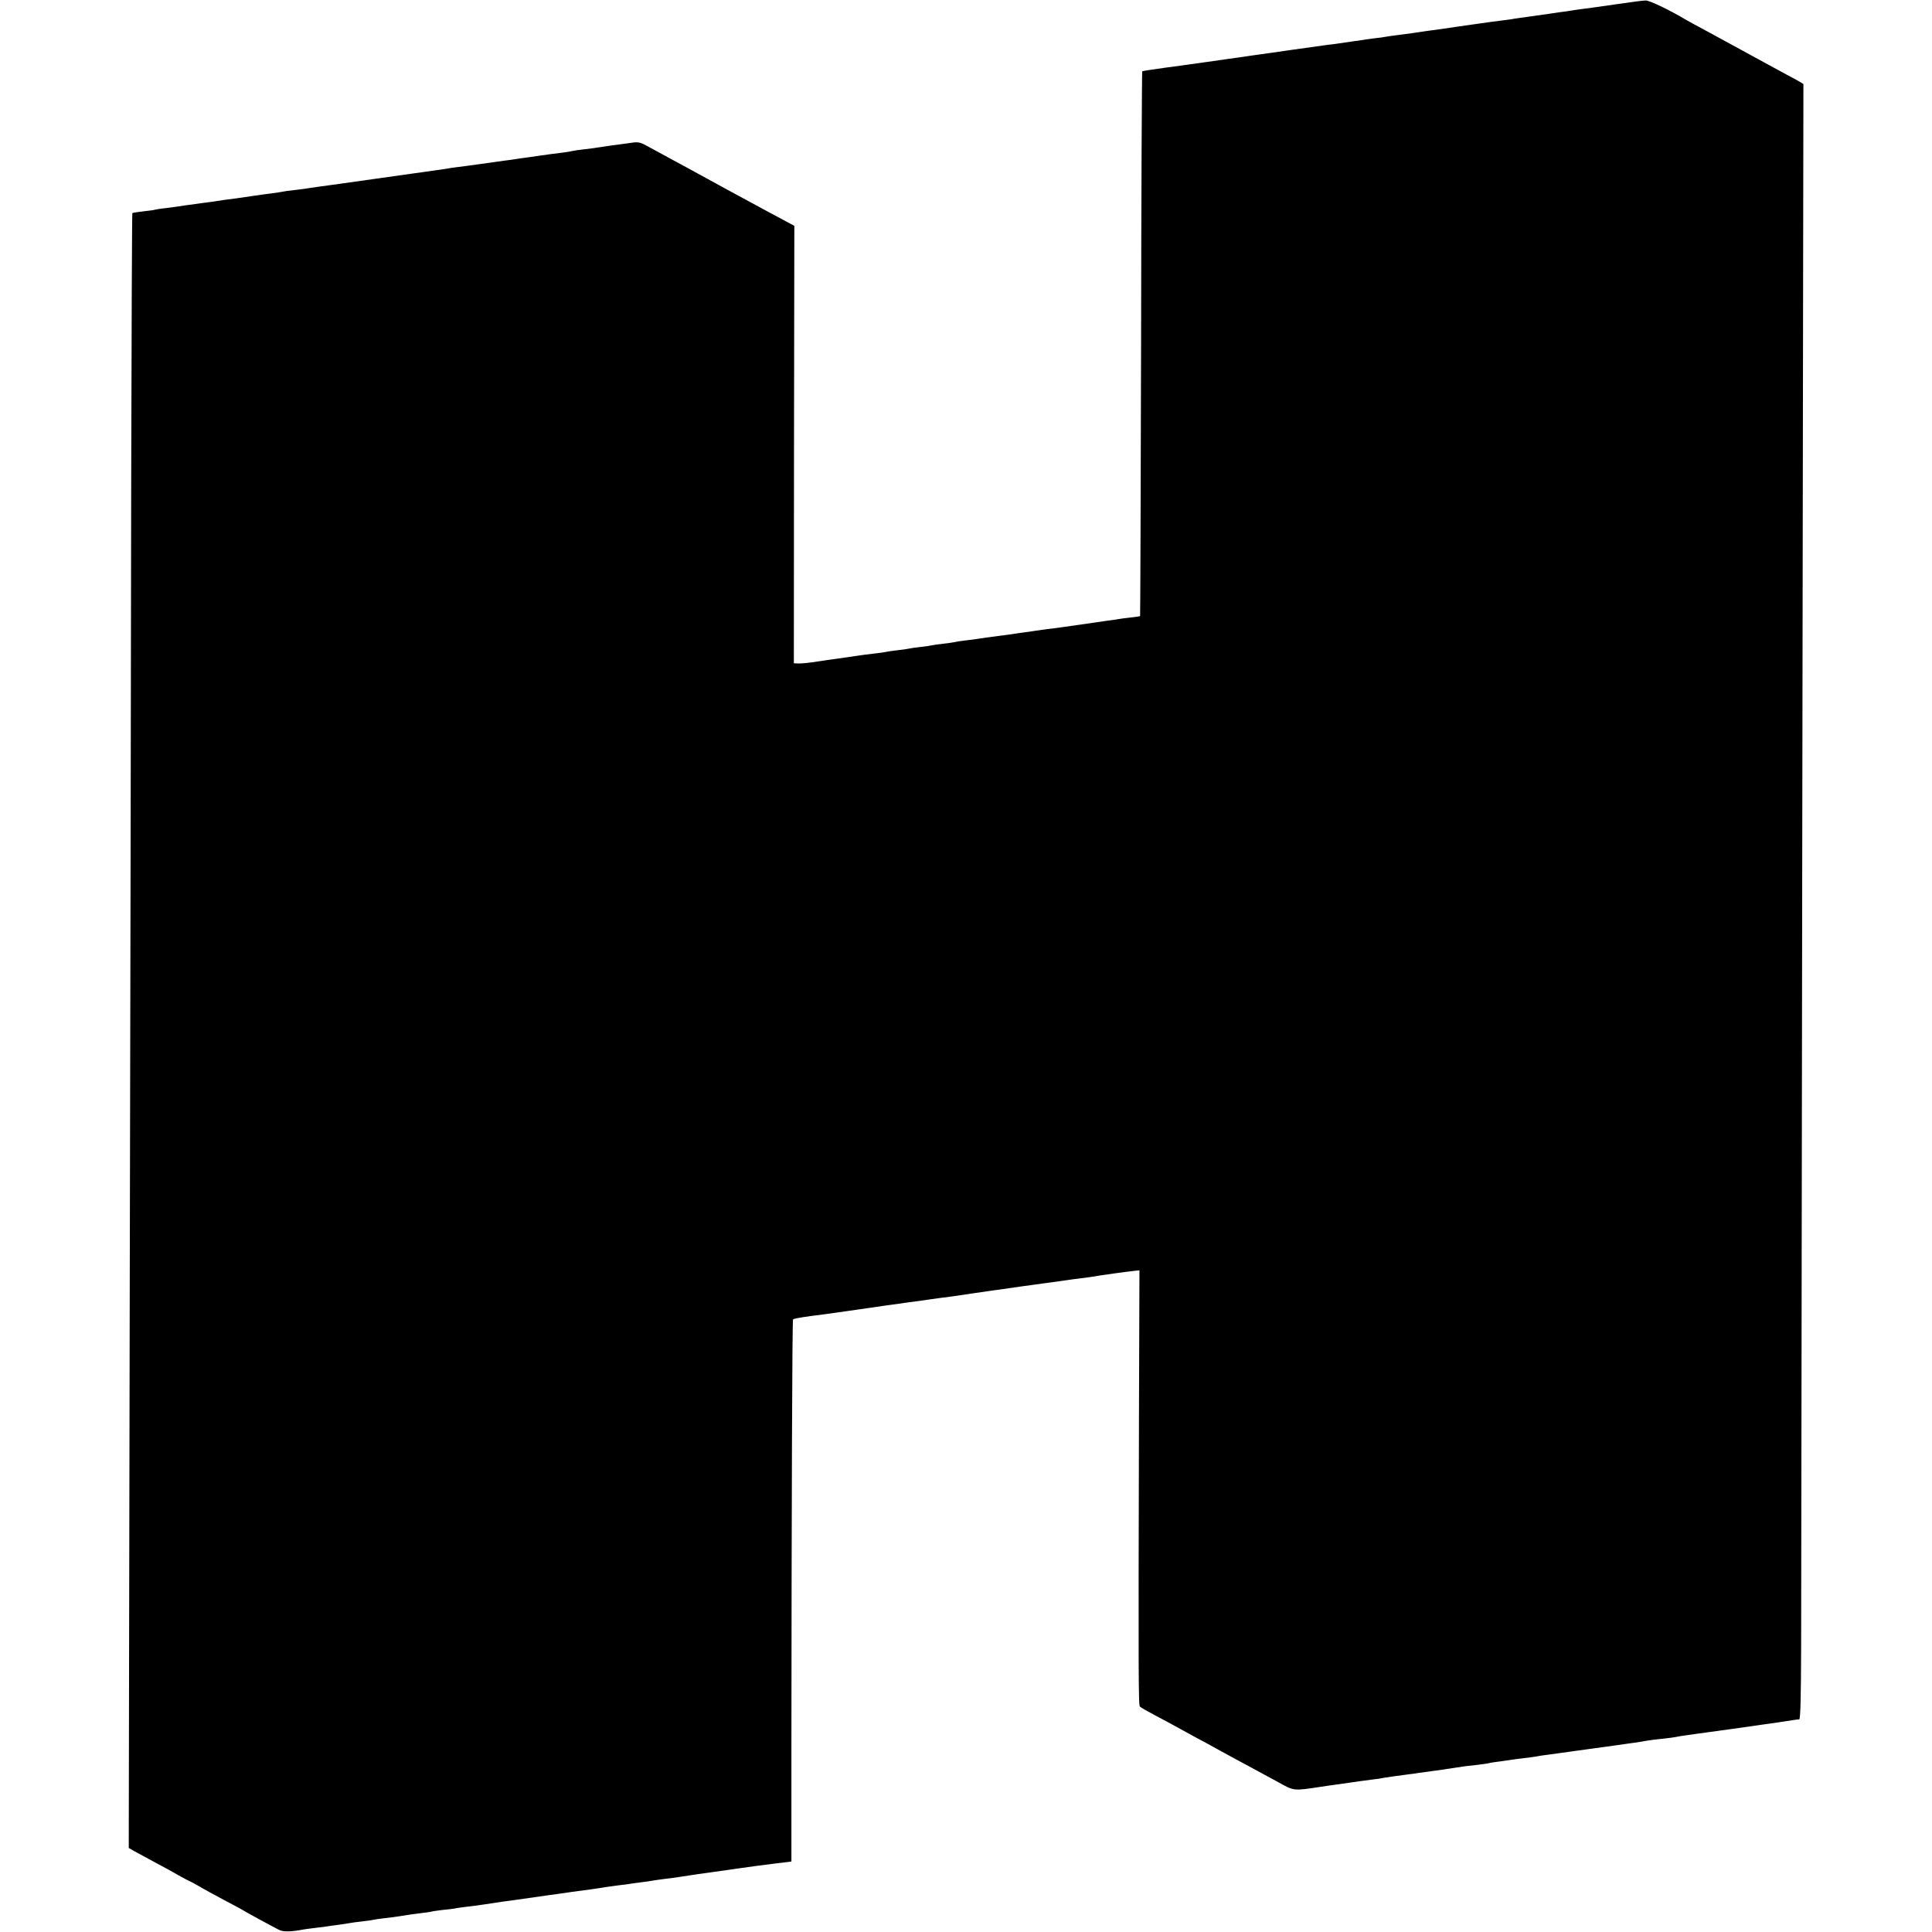
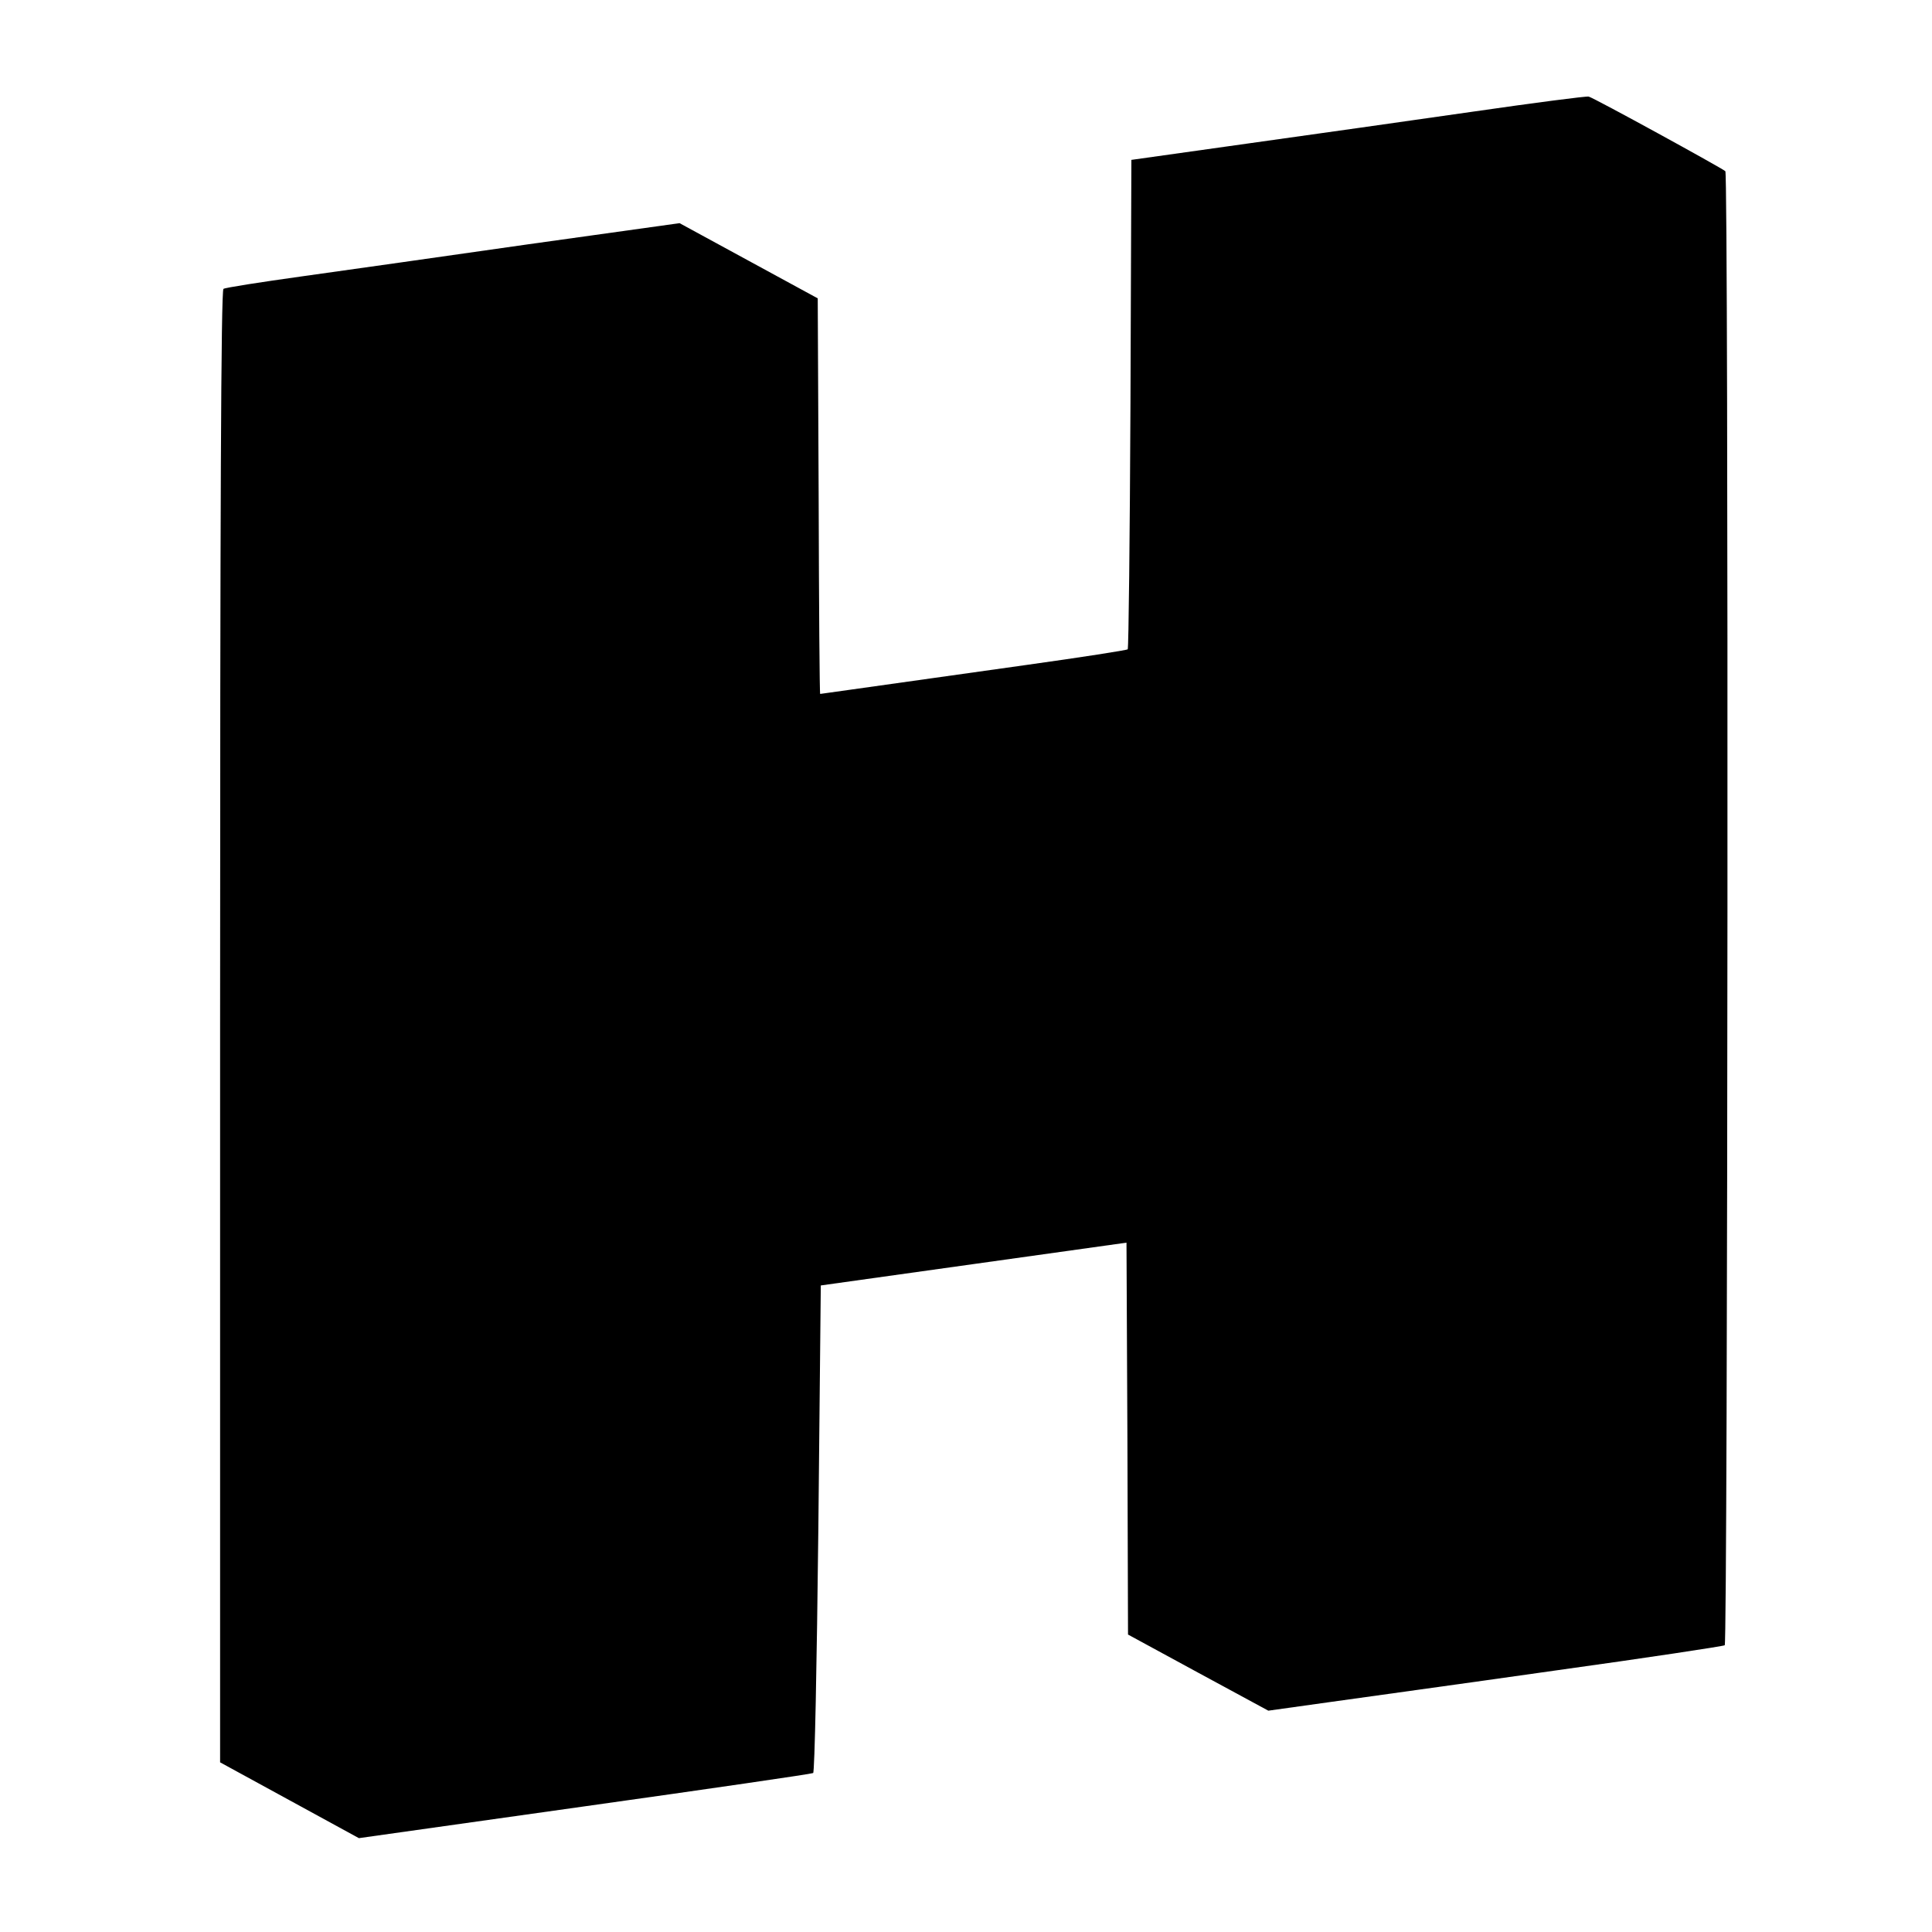
- <svg xmlns="http://www.w3.org/2000/svg" version="1.0" width="1184pt" height="1184pt" viewBox="0 0 1184 1184" preserveAspectRatio="xMidYMid meet">
-   <g transform="translate(0,1184) scale(0.1,-0.1)" fill="#000000" stroke="none">
-     <path d="M9905 11814 c-82 -12 -173 -25 -201 -28 -29 -4 -60 -8 -70 -10 -11 -2 -41 -7 -69 -10 -27 -4 -61 -9 -75 -11 -14 -2 -61 -9 -106 -15 -44 -6 -90 -12 -101 -14 -11 -3 -44 -7 -74 -11 -56 -7 -72 -9 -149 -20 -25 -4 -56 -8 -70 -10 -14 -2 -45 -6 -70 -10 -80 -12 -94 -14 -140 -20 -25 -3 -56 -8 -70 -10 -26 -4 -74 -11 -145 -20 -22 -2 -51 -7 -65 -9 -14 -3 -49 -8 -79 -11 -30 -4 -61 -8 -70 -10 -9 -1 -41 -6 -71 -10 -30 -4 -64 -9 -75 -11 -11 -2 -42 -6 -70 -9 -27 -4 -124 -17 -215 -30 -91 -13 -185 -27 -210 -30 -25 -3 -56 -8 -70 -10 -14 -2 -45 -7 -70 -10 -25 -3 -56 -8 -70 -10 -14 -2 -61 -9 -106 -15 -44 -6 -89 -12 -100 -14 -10 -2 -80 -11 -154 -21 -74 -10 -137 -20 -140 -22 -2 -2 -6 -754 -7 -1670 -2 -917 -5 -1668 -6 -1669 -1 -1 -27 -5 -57 -8 -30 -3 -64 -8 -75 -10 -11 -2 -42 -7 -70 -10 -27 -4 -61 -9 -75 -11 -21 -3 -113 -16 -210 -30 -14 -2 -50 -7 -80 -10 -30 -4 -62 -9 -71 -10 -9 -2 -40 -6 -69 -10 -29 -4 -60 -8 -69 -10 -9 -1 -38 -6 -66 -9 -79 -10 -138 -18 -160 -22 -11 -2 -42 -6 -70 -9 -27 -3 -57 -8 -65 -10 -8 -2 -40 -7 -70 -10 -30 -3 -62 -8 -70 -10 -8 -2 -40 -7 -70 -10 -30 -3 -62 -8 -70 -10 -8 -2 -40 -7 -70 -10 -30 -3 -62 -8 -70 -10 -8 -2 -40 -7 -70 -10 -30 -3 -82 -10 -115 -15 -33 -5 -82 -12 -110 -16 -27 -3 -84 -12 -126 -18 -42 -7 -91 -12 -110 -12 l-34 1 1 1340 2 1341 -166 89 c-202 109 -281 152 -487 265 -27 15 -81 44 -120 65 -38 21 -94 51 -123 67 -44 25 -60 29 -95 24 -23 -3 -62 -9 -87 -12 -25 -3 -70 -9 -100 -14 -30 -5 -80 -12 -110 -15 -30 -3 -62 -8 -70 -10 -8 -2 -35 -7 -60 -10 -43 -5 -96 -12 -150 -20 -14 -2 -45 -6 -70 -10 -25 -3 -56 -8 -70 -10 -14 -2 -43 -7 -65 -9 -22 -3 -89 -12 -150 -21 -60 -8 -128 -18 -150 -20 -22 -3 -51 -7 -65 -10 -14 -2 -45 -7 -70 -10 -25 -4 -56 -8 -70 -10 -14 -2 -43 -6 -65 -9 -22 -3 -121 -17 -220 -31 -99 -14 -198 -28 -220 -31 -22 -3 -51 -7 -65 -9 -14 -2 -47 -6 -73 -10 -27 -4 -57 -8 -67 -10 -11 -2 -45 -6 -77 -10 -32 -3 -65 -8 -73 -10 -8 -2 -37 -6 -65 -10 -27 -3 -77 -10 -110 -15 -97 -14 -127 -19 -180 -25 -27 -4 -63 -9 -80 -12 -16 -2 -43 -6 -60 -8 -82 -11 -132 -18 -149 -21 -10 -2 -44 -6 -75 -10 -31 -3 -58 -8 -61 -9 -3 -2 -34 -6 -70 -10 -36 -4 -67 -9 -69 -11 -2 -2 -5 -743 -7 -1646 -1 -904 -5 -3157 -9 -5008 l-6 -3365 33 -19 c18 -10 71 -39 118 -64 47 -25 116 -62 153 -84 38 -21 70 -38 72 -38 2 0 26 -13 52 -28 26 -16 98 -55 158 -87 61 -32 115 -61 120 -65 10 -7 170 -94 217 -118 26 -12 74 -11 151 4 10 2 45 6 76 10 31 3 65 8 76 10 11 2 40 6 65 9 25 3 54 8 65 10 11 2 45 7 75 10 30 3 62 8 70 10 8 2 40 7 70 10 30 3 80 10 110 15 30 5 77 12 105 15 27 3 57 7 65 9 8 3 40 7 71 11 31 3 66 7 76 9 11 3 44 7 74 11 30 3 81 10 114 15 33 5 77 12 98 15 20 3 54 7 75 10 145 21 182 26 217 31 22 2 51 7 65 9 14 2 45 6 70 10 58 7 191 26 210 30 8 1 44 6 80 11 36 4 67 8 70 9 3 1 32 5 65 9 32 4 67 9 76 11 9 2 40 6 70 10 47 5 131 18 209 30 14 2 43 6 65 9 22 3 92 13 155 22 63 9 124 17 135 19 11 1 64 8 118 15 l97 12 0 687 c1 1504 5 2630 10 2635 6 5 37 11 110 21 25 3 63 8 85 11 22 3 51 7 65 9 14 2 45 6 70 10 25 4 56 8 70 10 14 2 45 6 70 10 75 11 93 14 140 20 25 3 56 8 70 10 14 2 44 6 68 9 23 3 61 9 85 12 23 3 56 8 72 10 17 2 48 6 70 9 52 8 80 12 135 20 25 3 56 8 70 10 14 2 45 7 70 10 25 3 56 8 70 10 21 3 111 16 215 30 18 2 69 9 145 20 14 2 48 7 75 10 28 3 61 8 75 10 54 10 217 32 264 37 l29 3 -3 -905 c-4 -1627 -3 -1761 6 -1769 5 -5 47 -29 94 -54 47 -24 103 -55 125 -67 22 -12 72 -40 111 -61 39 -20 111 -60 160 -87 49 -27 130 -71 179 -97 50 -27 130 -70 179 -97 97 -54 90 -54 261 -28 33 5 80 12 105 15 25 3 56 8 70 10 31 5 92 13 145 20 22 2 49 6 60 9 21 4 93 14 155 22 19 2 49 6 65 9 17 2 53 7 80 11 28 3 57 8 67 9 9 2 38 6 65 10 26 4 59 9 73 11 14 2 50 6 80 9 30 4 62 8 70 11 8 2 35 6 60 9 25 3 56 8 70 10 14 2 48 7 76 10 28 3 61 8 74 10 13 3 42 7 65 10 41 5 100 14 145 20 14 2 79 11 145 20 66 9 131 18 145 20 14 2 45 6 70 10 25 3 56 8 70 10 48 9 85 14 145 20 33 4 67 8 75 10 8 2 35 7 60 10 25 3 56 8 70 10 14 2 43 6 65 9 45 6 257 35 295 41 14 2 45 7 70 10 25 3 56 8 70 10 90 14 116 18 126 18 8 0 11 131 12 446 0 245 4 2500 7 5011 l7 4565 -21 13 c-12 7 -48 27 -79 43 -63 34 -169 92 -277 151 -38 21 -128 70 -200 109 -71 38 -137 74 -145 79 -95 57 -223 119 -246 117 -16 0 -96 -11 -179 -23z" />
+ <svg xmlns="http://www.w3.org/2000/svg" version="1.0" width="632pt" height="632pt" viewBox="0 0 632 632" preserveAspectRatio="xMidYMid meet">
+   <g transform="translate(0,632) scale(0.1,-0.1)" fill="#000000" stroke="none">
+     <path d="M4820 5955 c-201 -29 -535 -76 -742 -105 l-377 -53 -3 -798 c-2 -438 -6 -800 -9 -803 -3 -3 -151 -26 -330 -51 -620 -87 -674 -95 -676 -95 -2 0 -4 291 -5 647 l-3 647 -226 123 -226 123 -494 -69 c-272 -39 -605 -86 -741 -105 -136 -19 -252 -37 -257 -41 -8 -4 -11 -736 -11 -2413 l0 -2407 227 -124 227 -124 738 104 c406 57 743 106 748 109 5 3 12 350 17 800 l8 795 500 70 500 70 3 -641 2 -641 230 -125 229 -124 193 27 c106 15 441 61 743 104 303 42 553 80 557 83 10 11 13 4811 2 4822 -11 10 -430 240 -447 244 -7 2 -176 -20 -377 -49z" />
  </g>
</svg>
